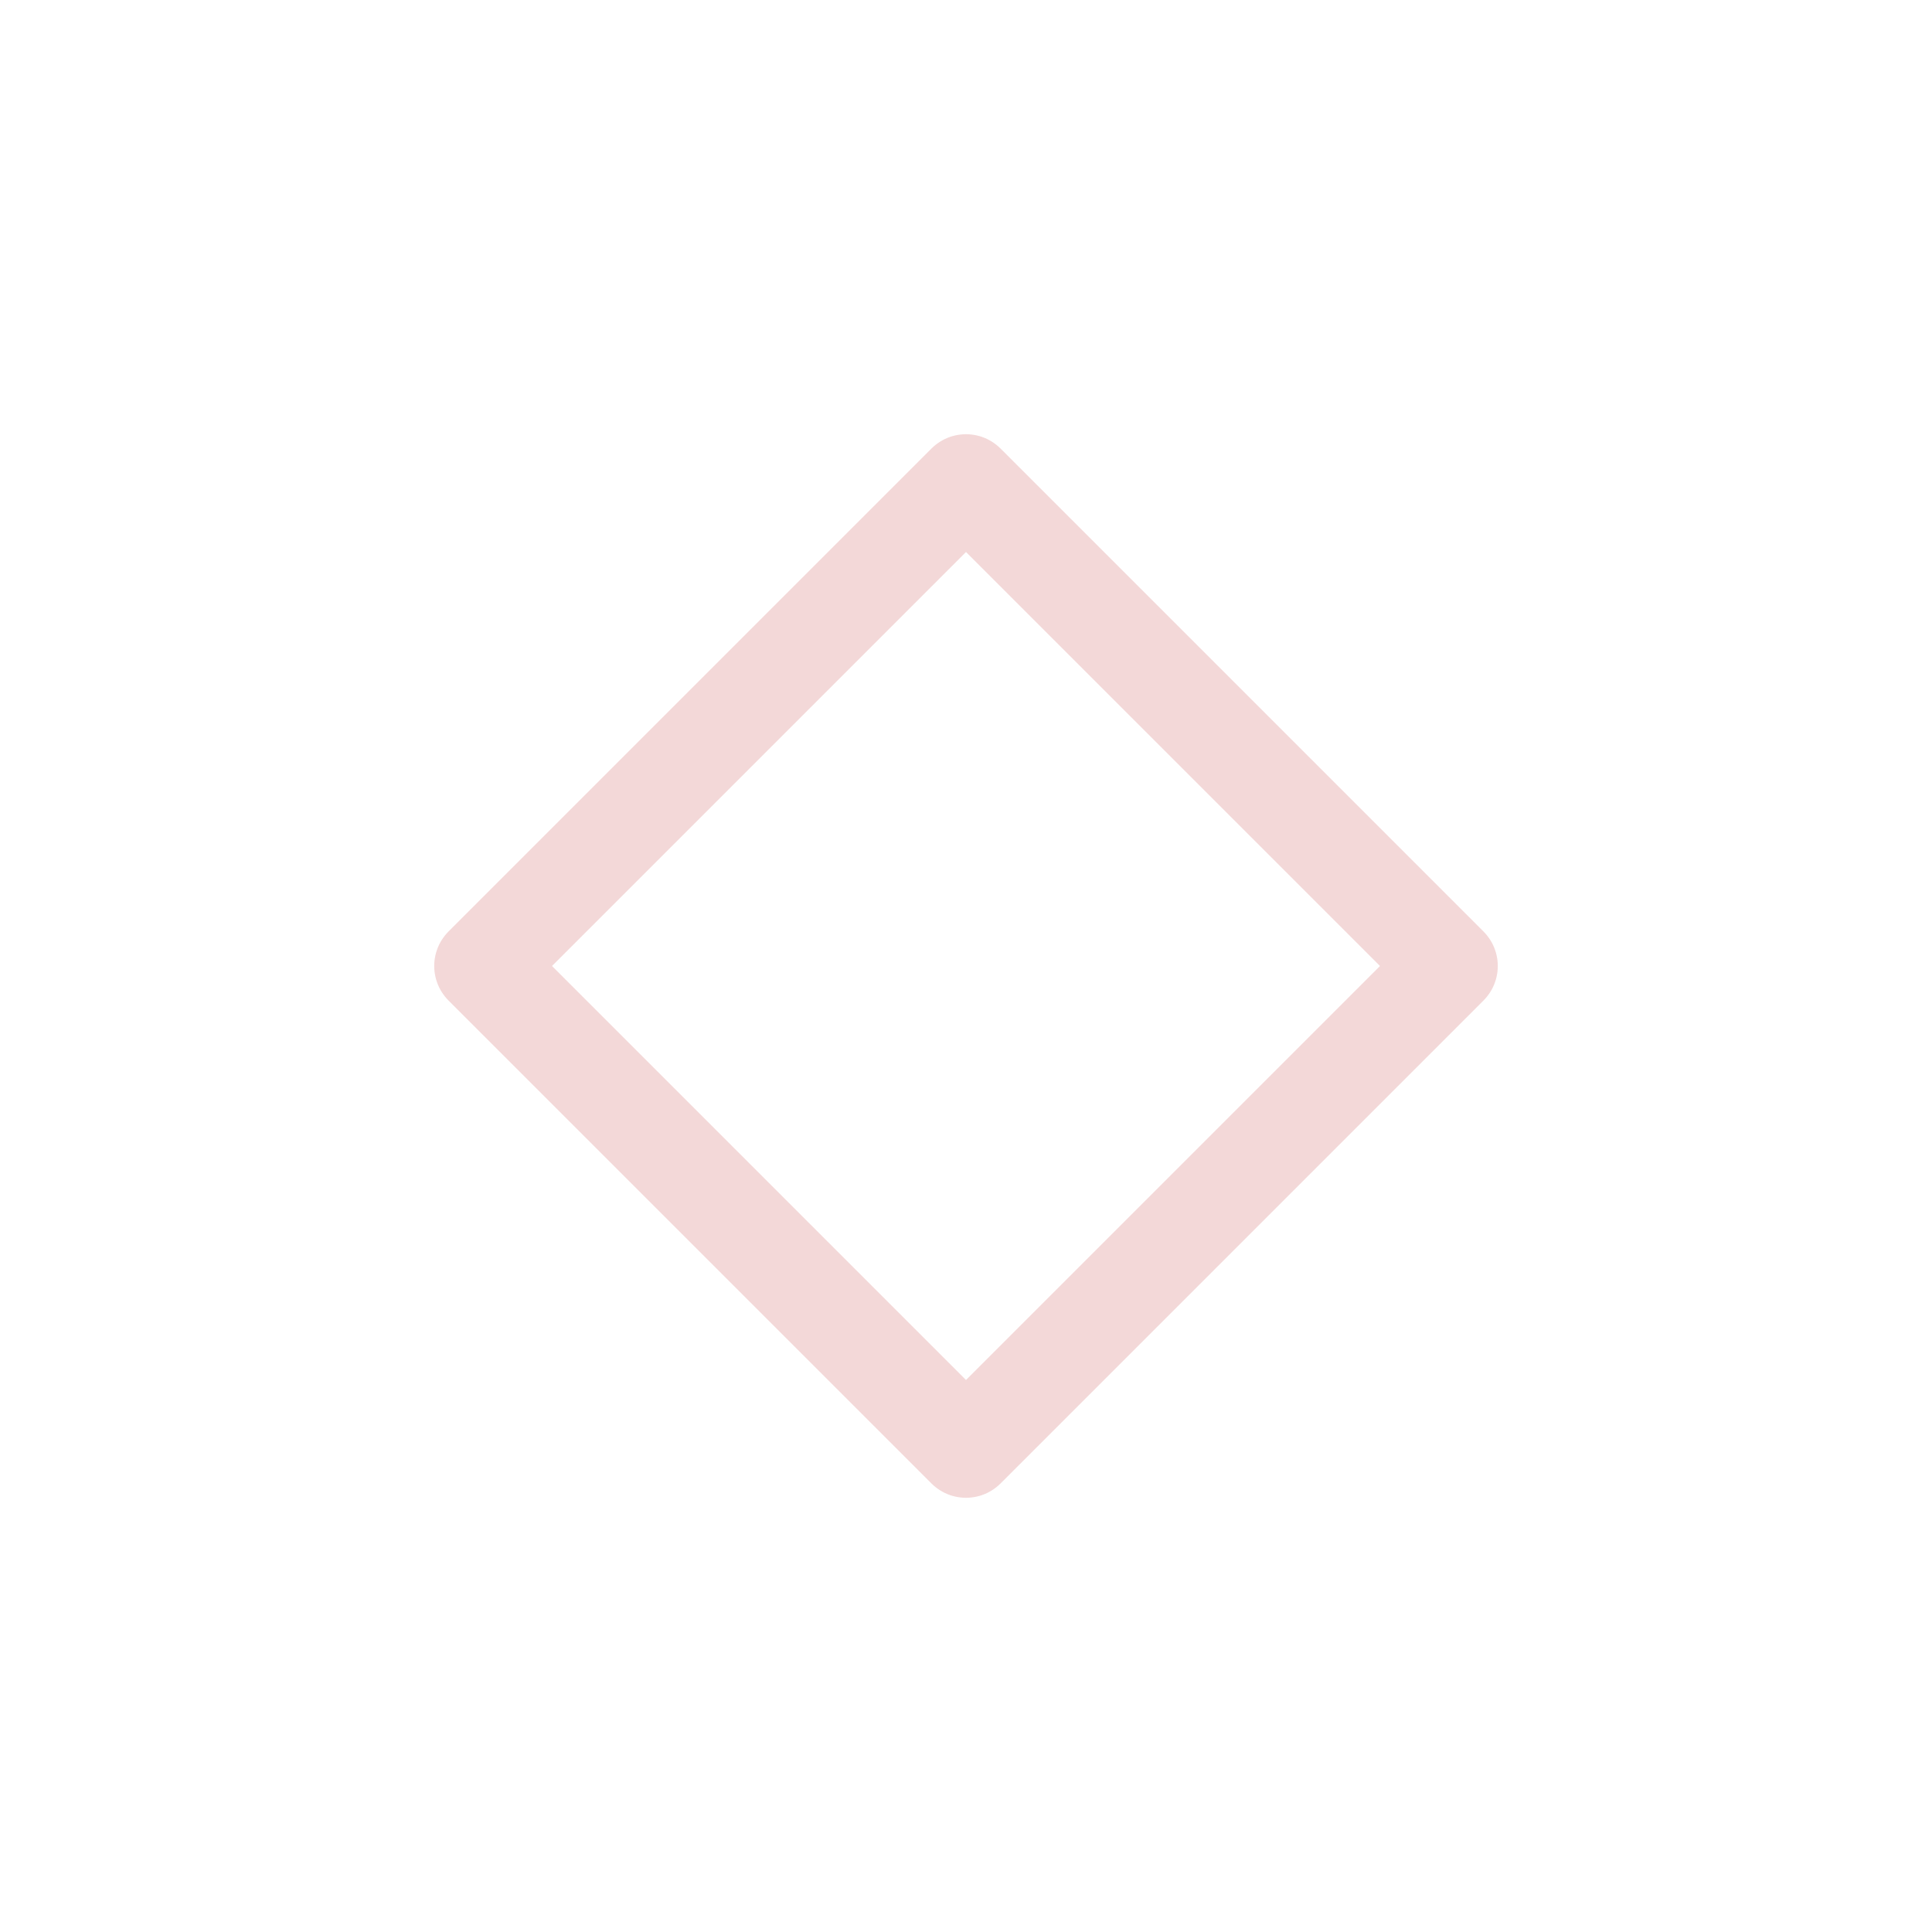
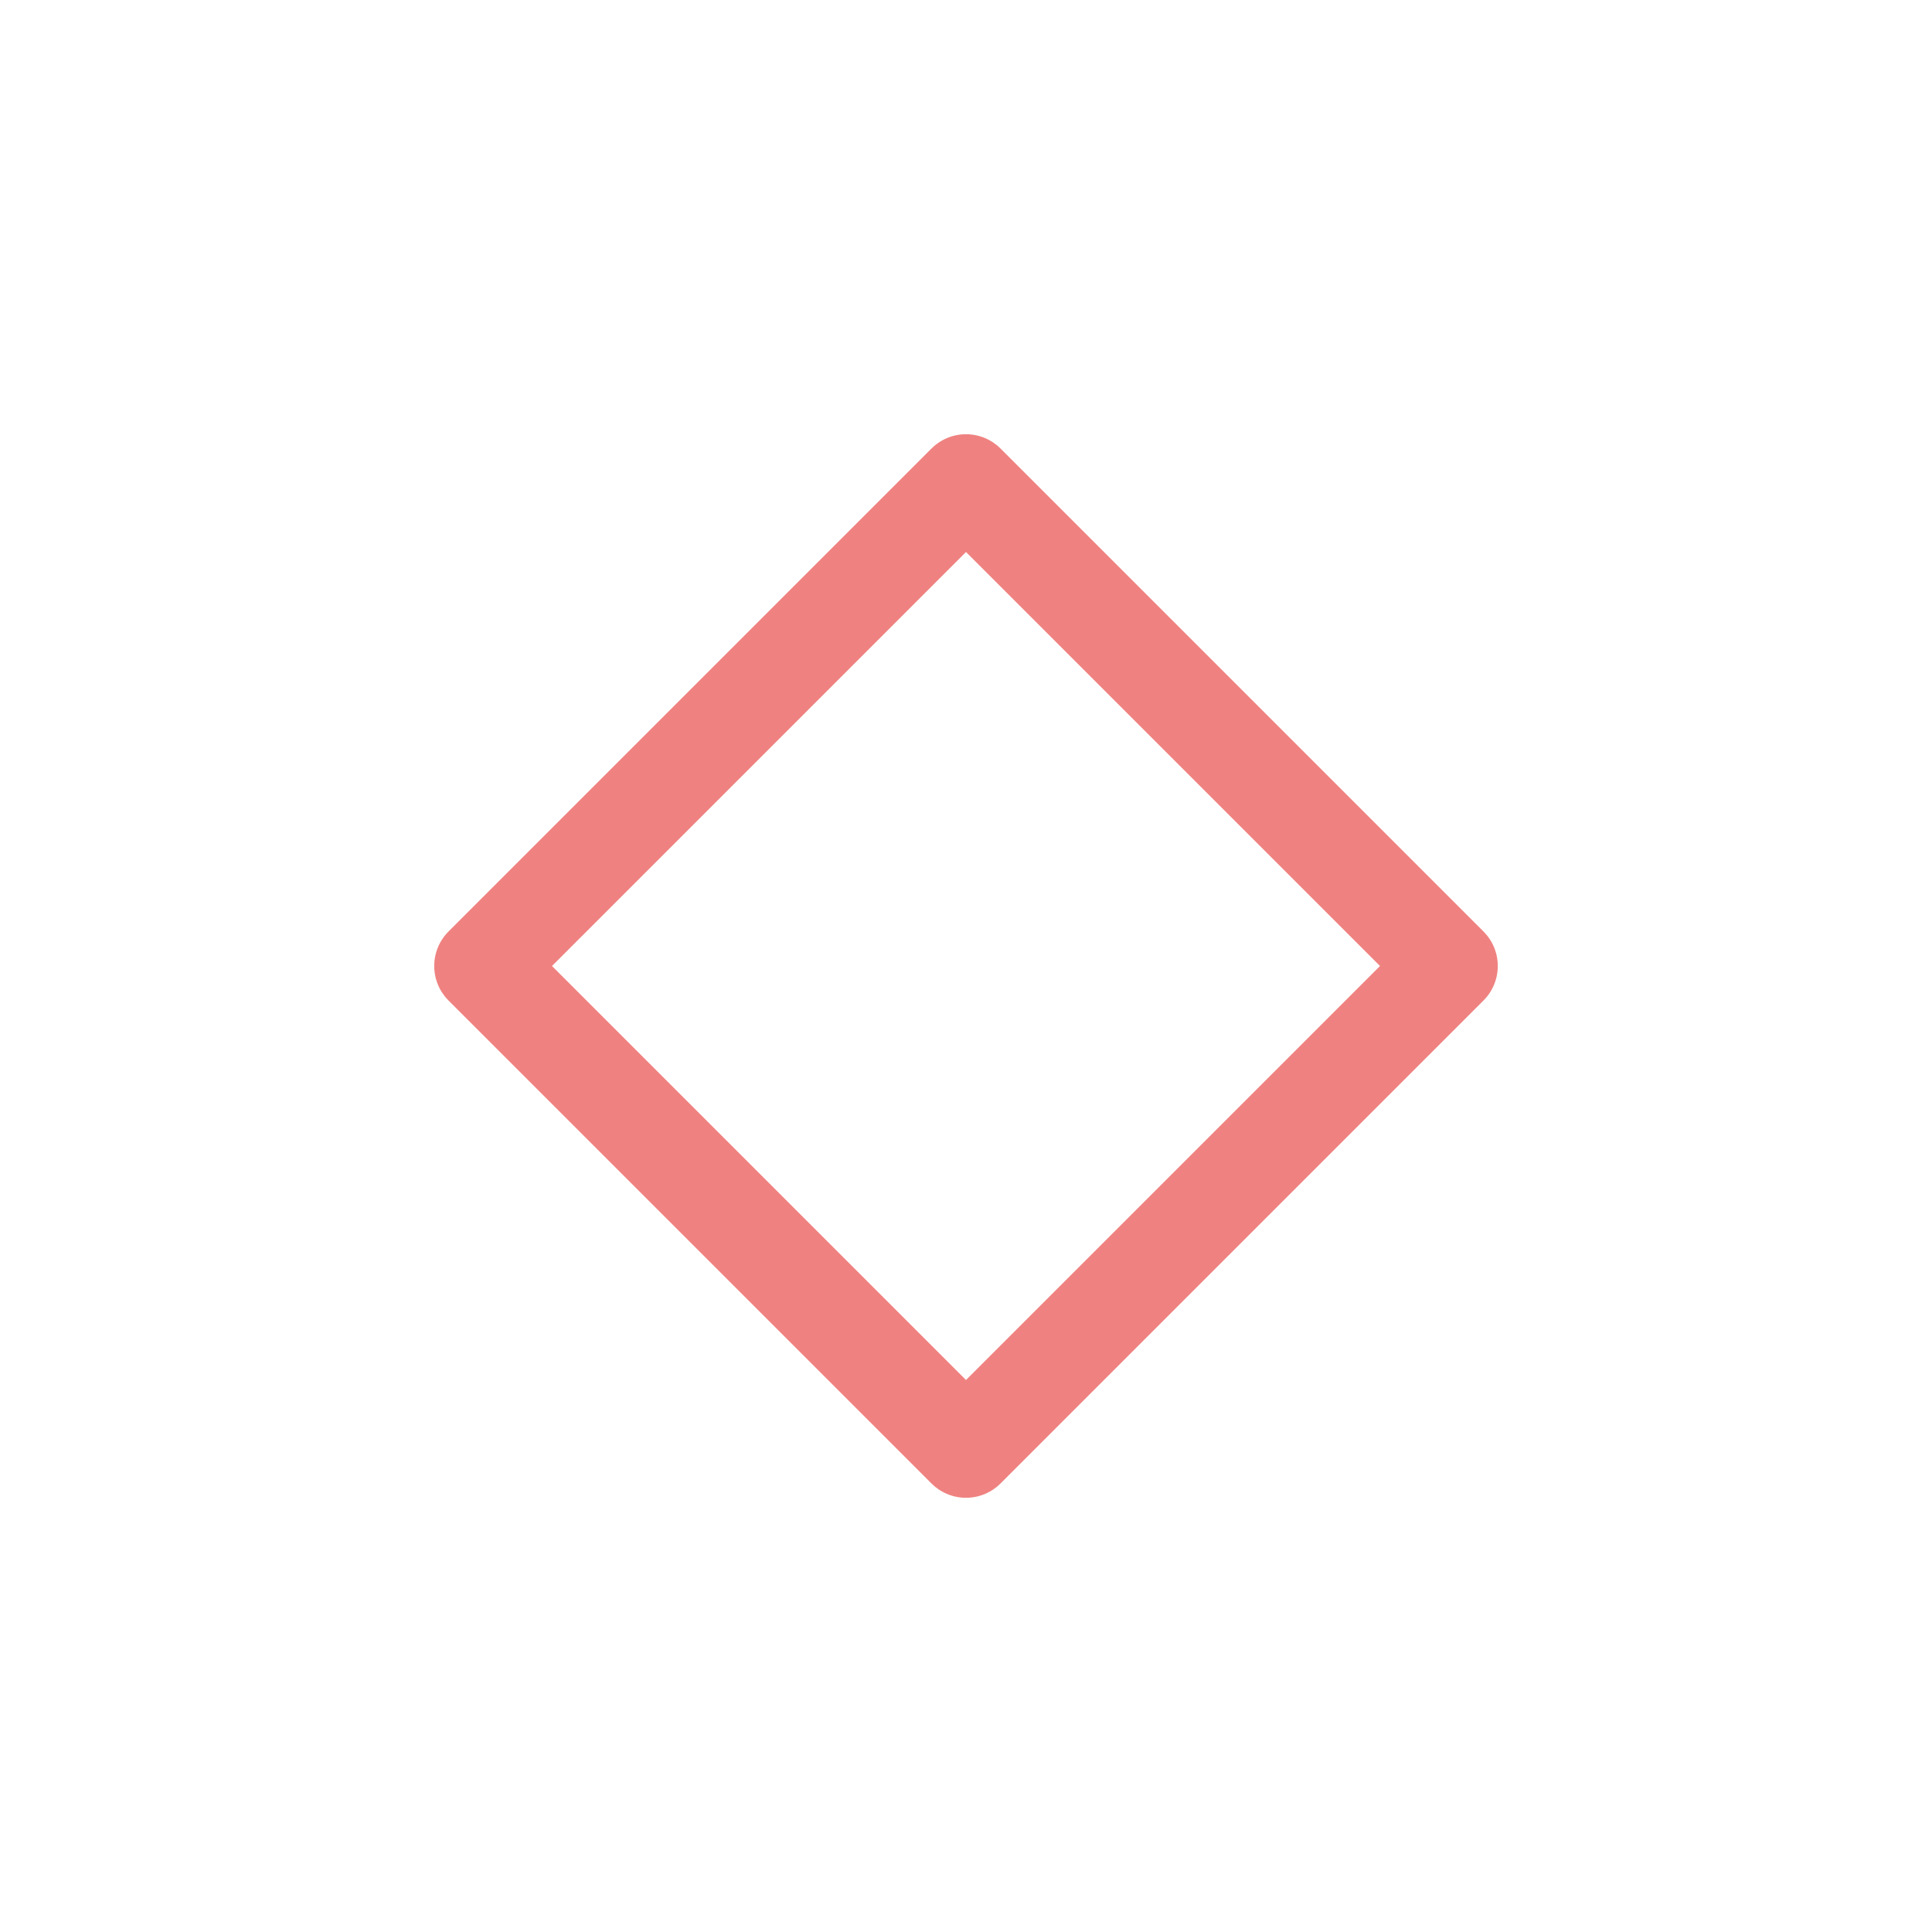
<svg xmlns="http://www.w3.org/2000/svg" viewBox="0 0 50 50" version="1.2" baseProfile="tiny">
  <defs>
</defs>
  <g fill="none" stroke="black" stroke-width="1" fill-rule="evenodd" stroke-linecap="square" stroke-linejoin="bevel">
    <g fill="none" stroke="#000000" stroke-opacity="1" stroke-width="1" stroke-linecap="square" stroke-linejoin="bevel" transform="matrix(1,0,0,1,0,0)" font-family="Sans Serif" font-size="11" font-weight="400" font-style="normal">
</g>
-     <g fill="none" stroke="#f3d8d8" stroke-opacity="1" stroke-width="1.01" stroke-linecap="round" stroke-linejoin="round" transform="matrix(2.5,0,0,2.5,2.5,2.5)" font-family="Sans Serif" font-size="11" font-weight="400" font-style="normal">
+     <g fill="none" stroke="#ef8280" stroke-opacity="1" stroke-width="1.01" stroke-linecap="round" stroke-linejoin="round" transform="matrix(2.5,0,0,2.5,2.5,2.5)" font-family="Sans Serif" font-size="11" font-weight="400" font-style="normal">
      <polygon fill-rule="evenodd" vector-effect="none" points="4,9 9,4 14,9 9,14 " />
    </g>
    <g fill="none" stroke="#000000" stroke-opacity="1" stroke-width="1" stroke-linecap="square" stroke-linejoin="bevel" transform="matrix(1,0,0,1,0,0)" font-family="Sans Serif" font-size="11" font-weight="400" font-style="normal">
</g>
  </g>
</svg>
